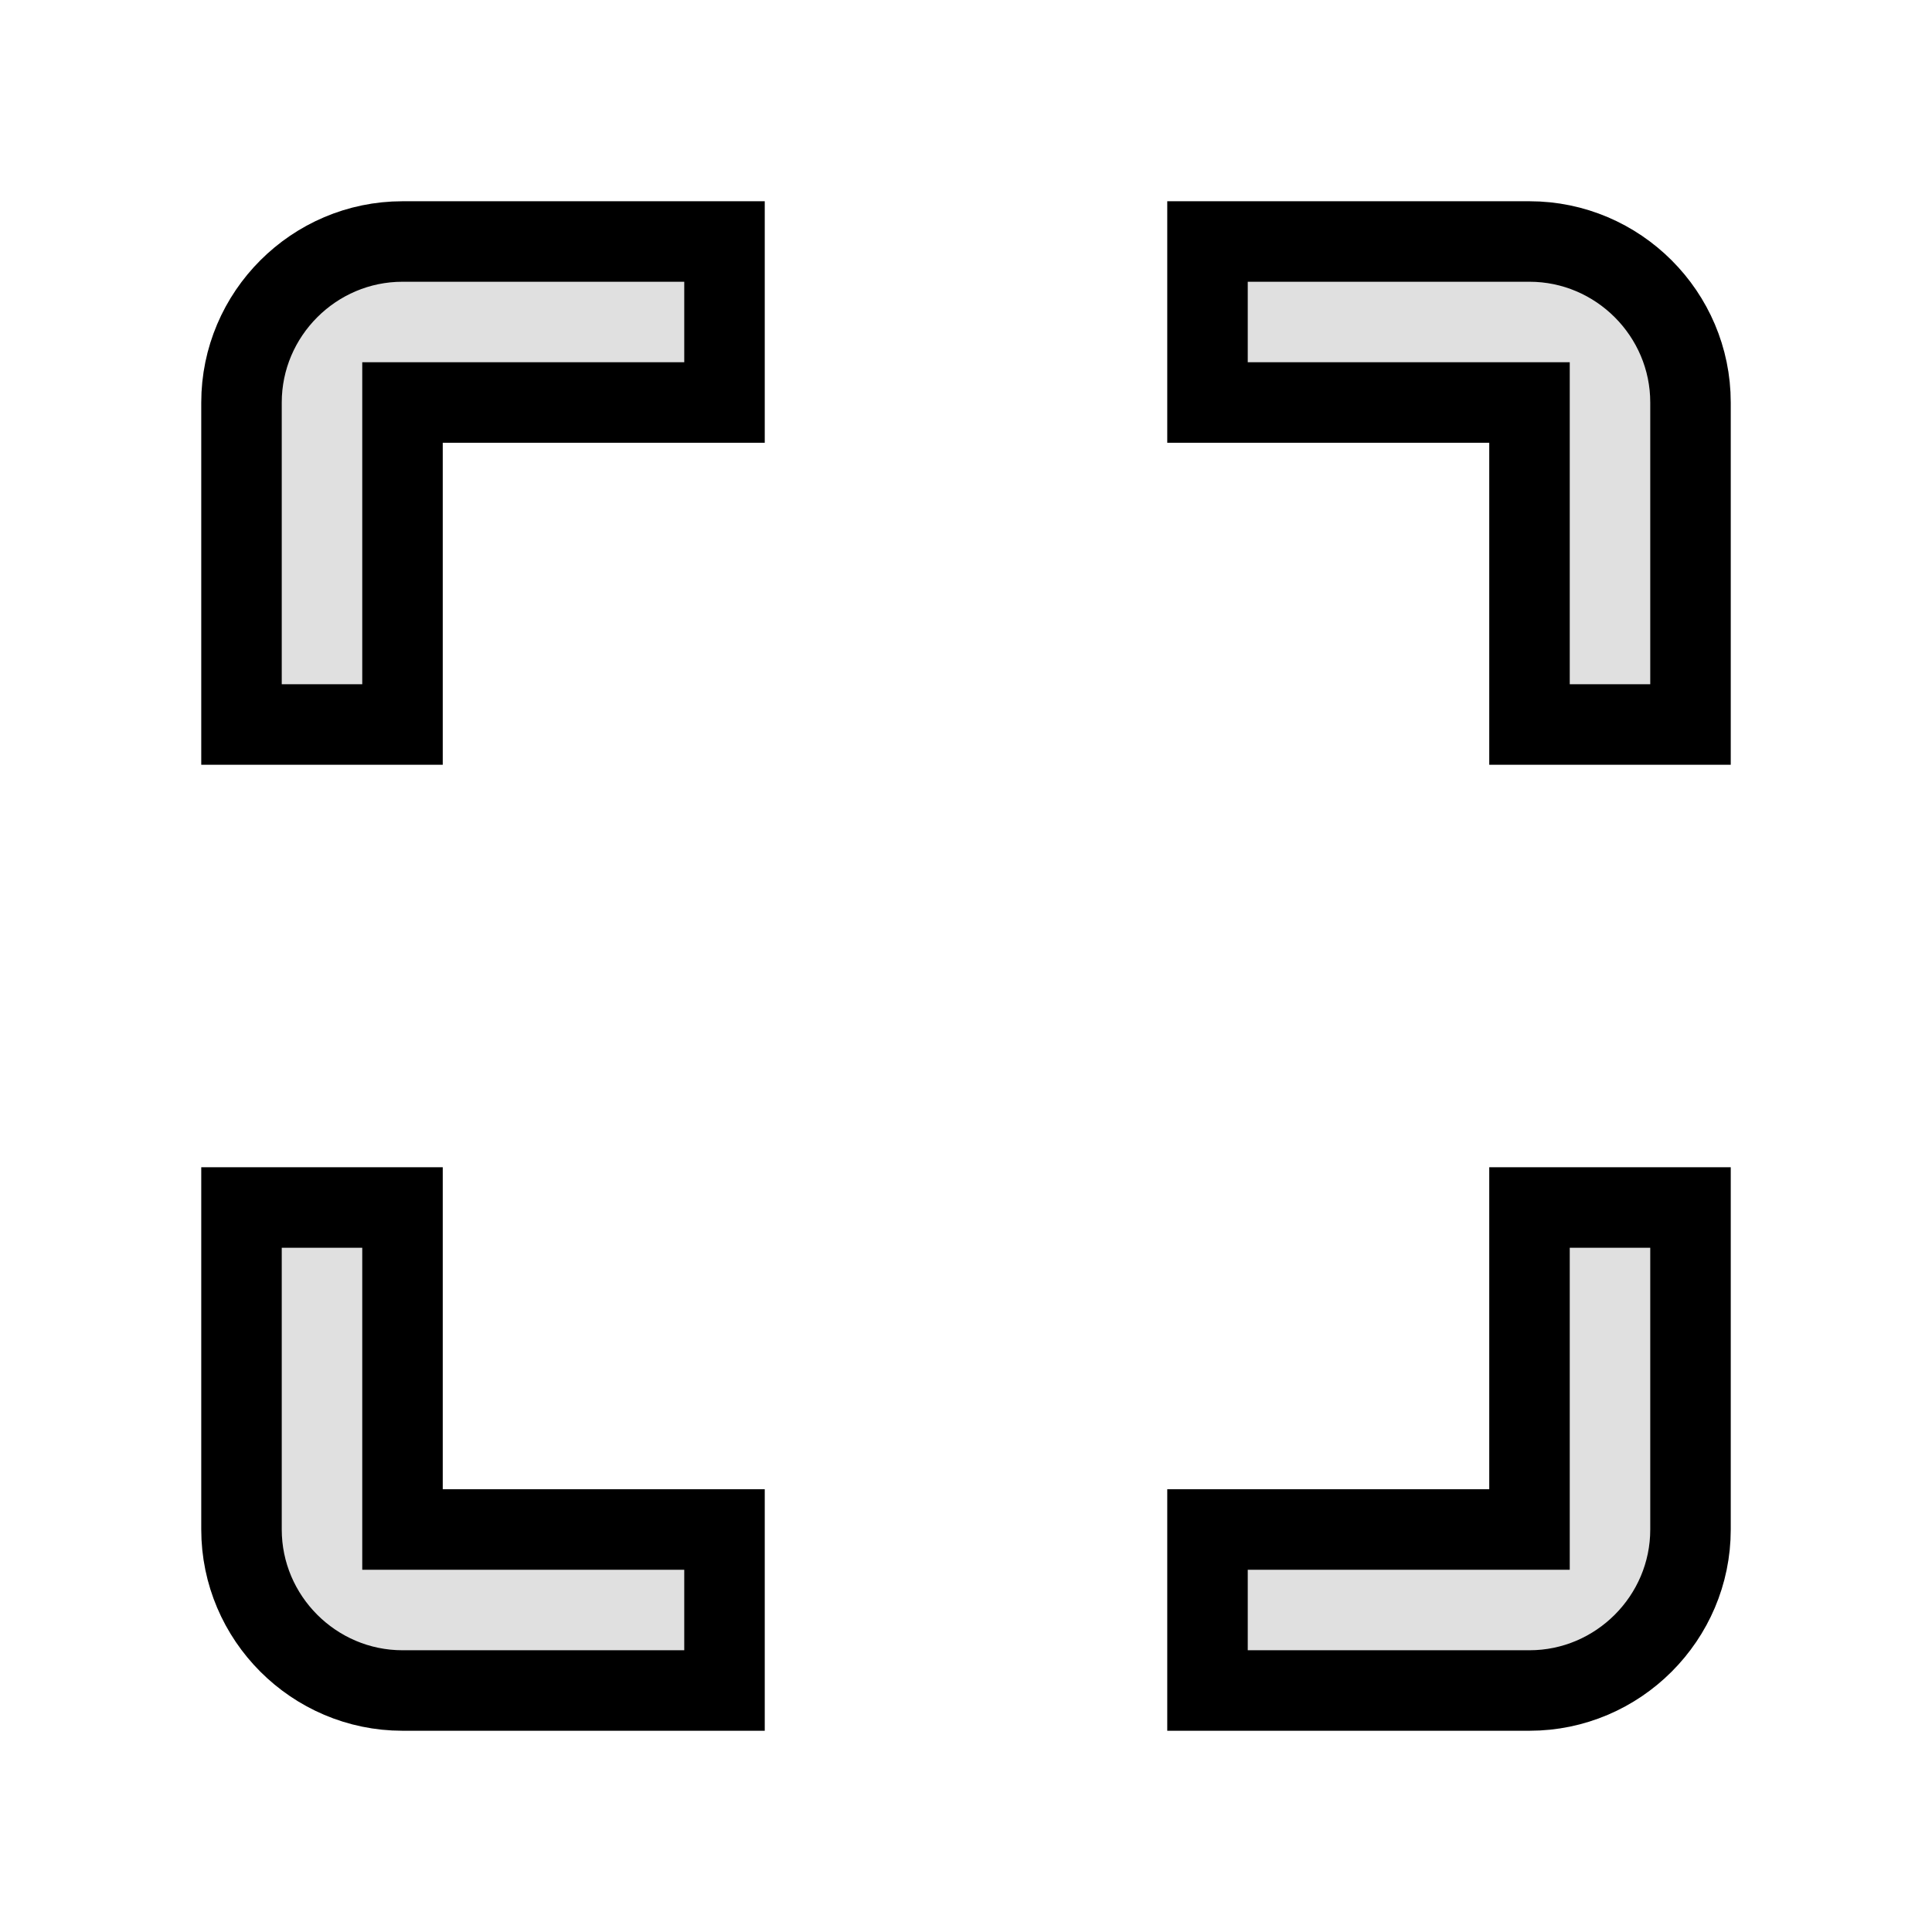
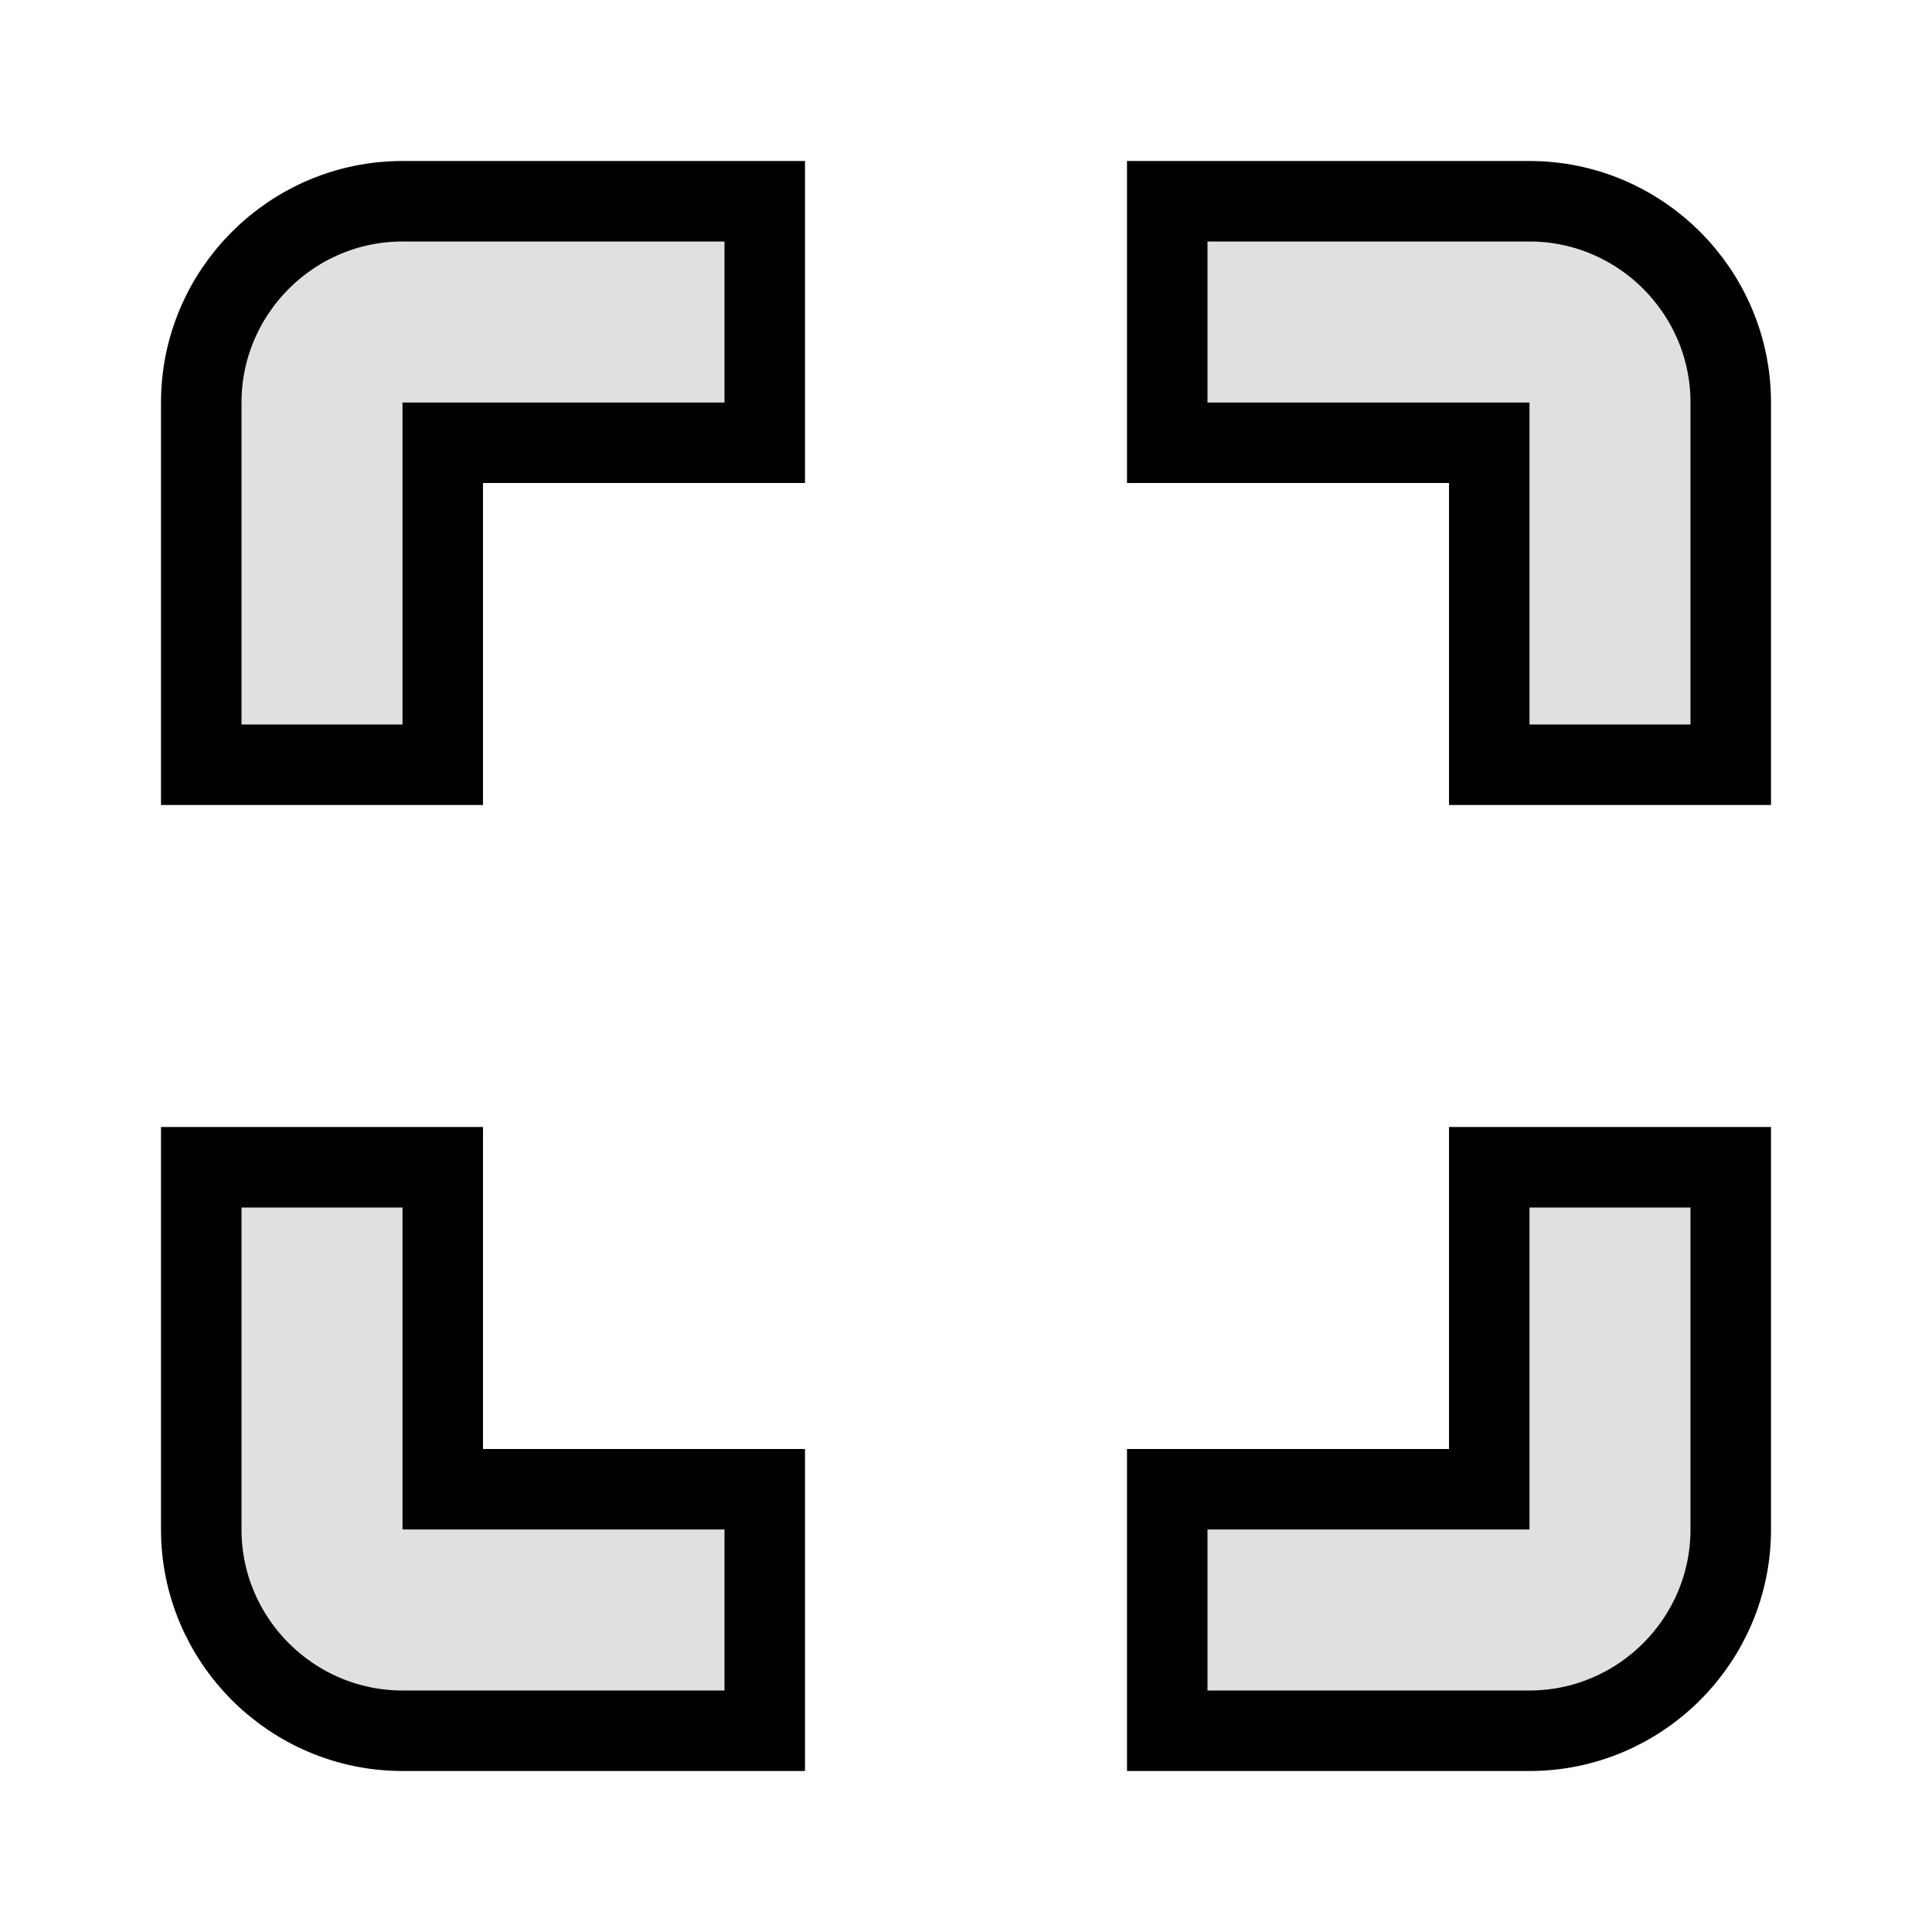
<svg xmlns="http://www.w3.org/2000/svg" width="24px" height="24px" viewBox="0 0 24 24" version="1.1">
  <defs />
  <g id="icons/rect" stroke="none" stroke-width="1" fill="none" fill-rule="evenodd">
    <g id="crop_free-24px">
      <polygon id="Shape" points="0 0 24 0 24 24 0 24" />
-       <path d="M3,5 L3,9 L5,9 L5,5 L9,5 L9,3 L5,3 C3.9,3 3,3.9 3,5 Z M5,15 L3,15 L3,19 C3,20.1 3.9,21 5,21 L9,21 L9,19 L5,19 L5,15 Z M19,19 L15,19 L15,21 L19,21 C20.1,21 21,20.1 21,19 L21,15 L19,15 L19,19 Z M19,3 L15,3 L15,5 L19,5 L19,9 L21,9 L21,5 C21,3.9 20.1,3 19,3 Z" id="Shape" stroke="#000000" fill="#E0E0E0" fill-rule="nonzero" />
+       <path d="M5.5,5.5 L5.5,9.5 L2.5,9.5 L2.5,5 C2.5,3.624 3.624,2.5 5,2.5 L9.5,2.5 L9.5,5.5 L5.5,5.5 Z M5.5,18.5 L9.5,18.5 L9.5,21.5 L5,21.5 C3.624,21.5 2.5,20.376 2.5,19 L2.5,14.5 L5.5,14.5 L5.5,18.5 Z M18.5,18.5 L18.5,14.5 L21.5,14.5 L21.5,19 C21.5,20.376 20.376,21.5 19,21.5 L14.5,21.5 L14.5,18.5 L18.5,18.5 Z M18.5,5.5 L14.5,5.5 L14.5,2.5 L19,2.5 C20.376,2.5 21.5,3.624 21.5,5 L21.5,9.5 L18.5,9.5 L18.5,5.5 Z" id="Shape" stroke="#000000" fill="#E0E0E0" fill-rule="nonzero" />
    </g>
  </g>
</svg>
